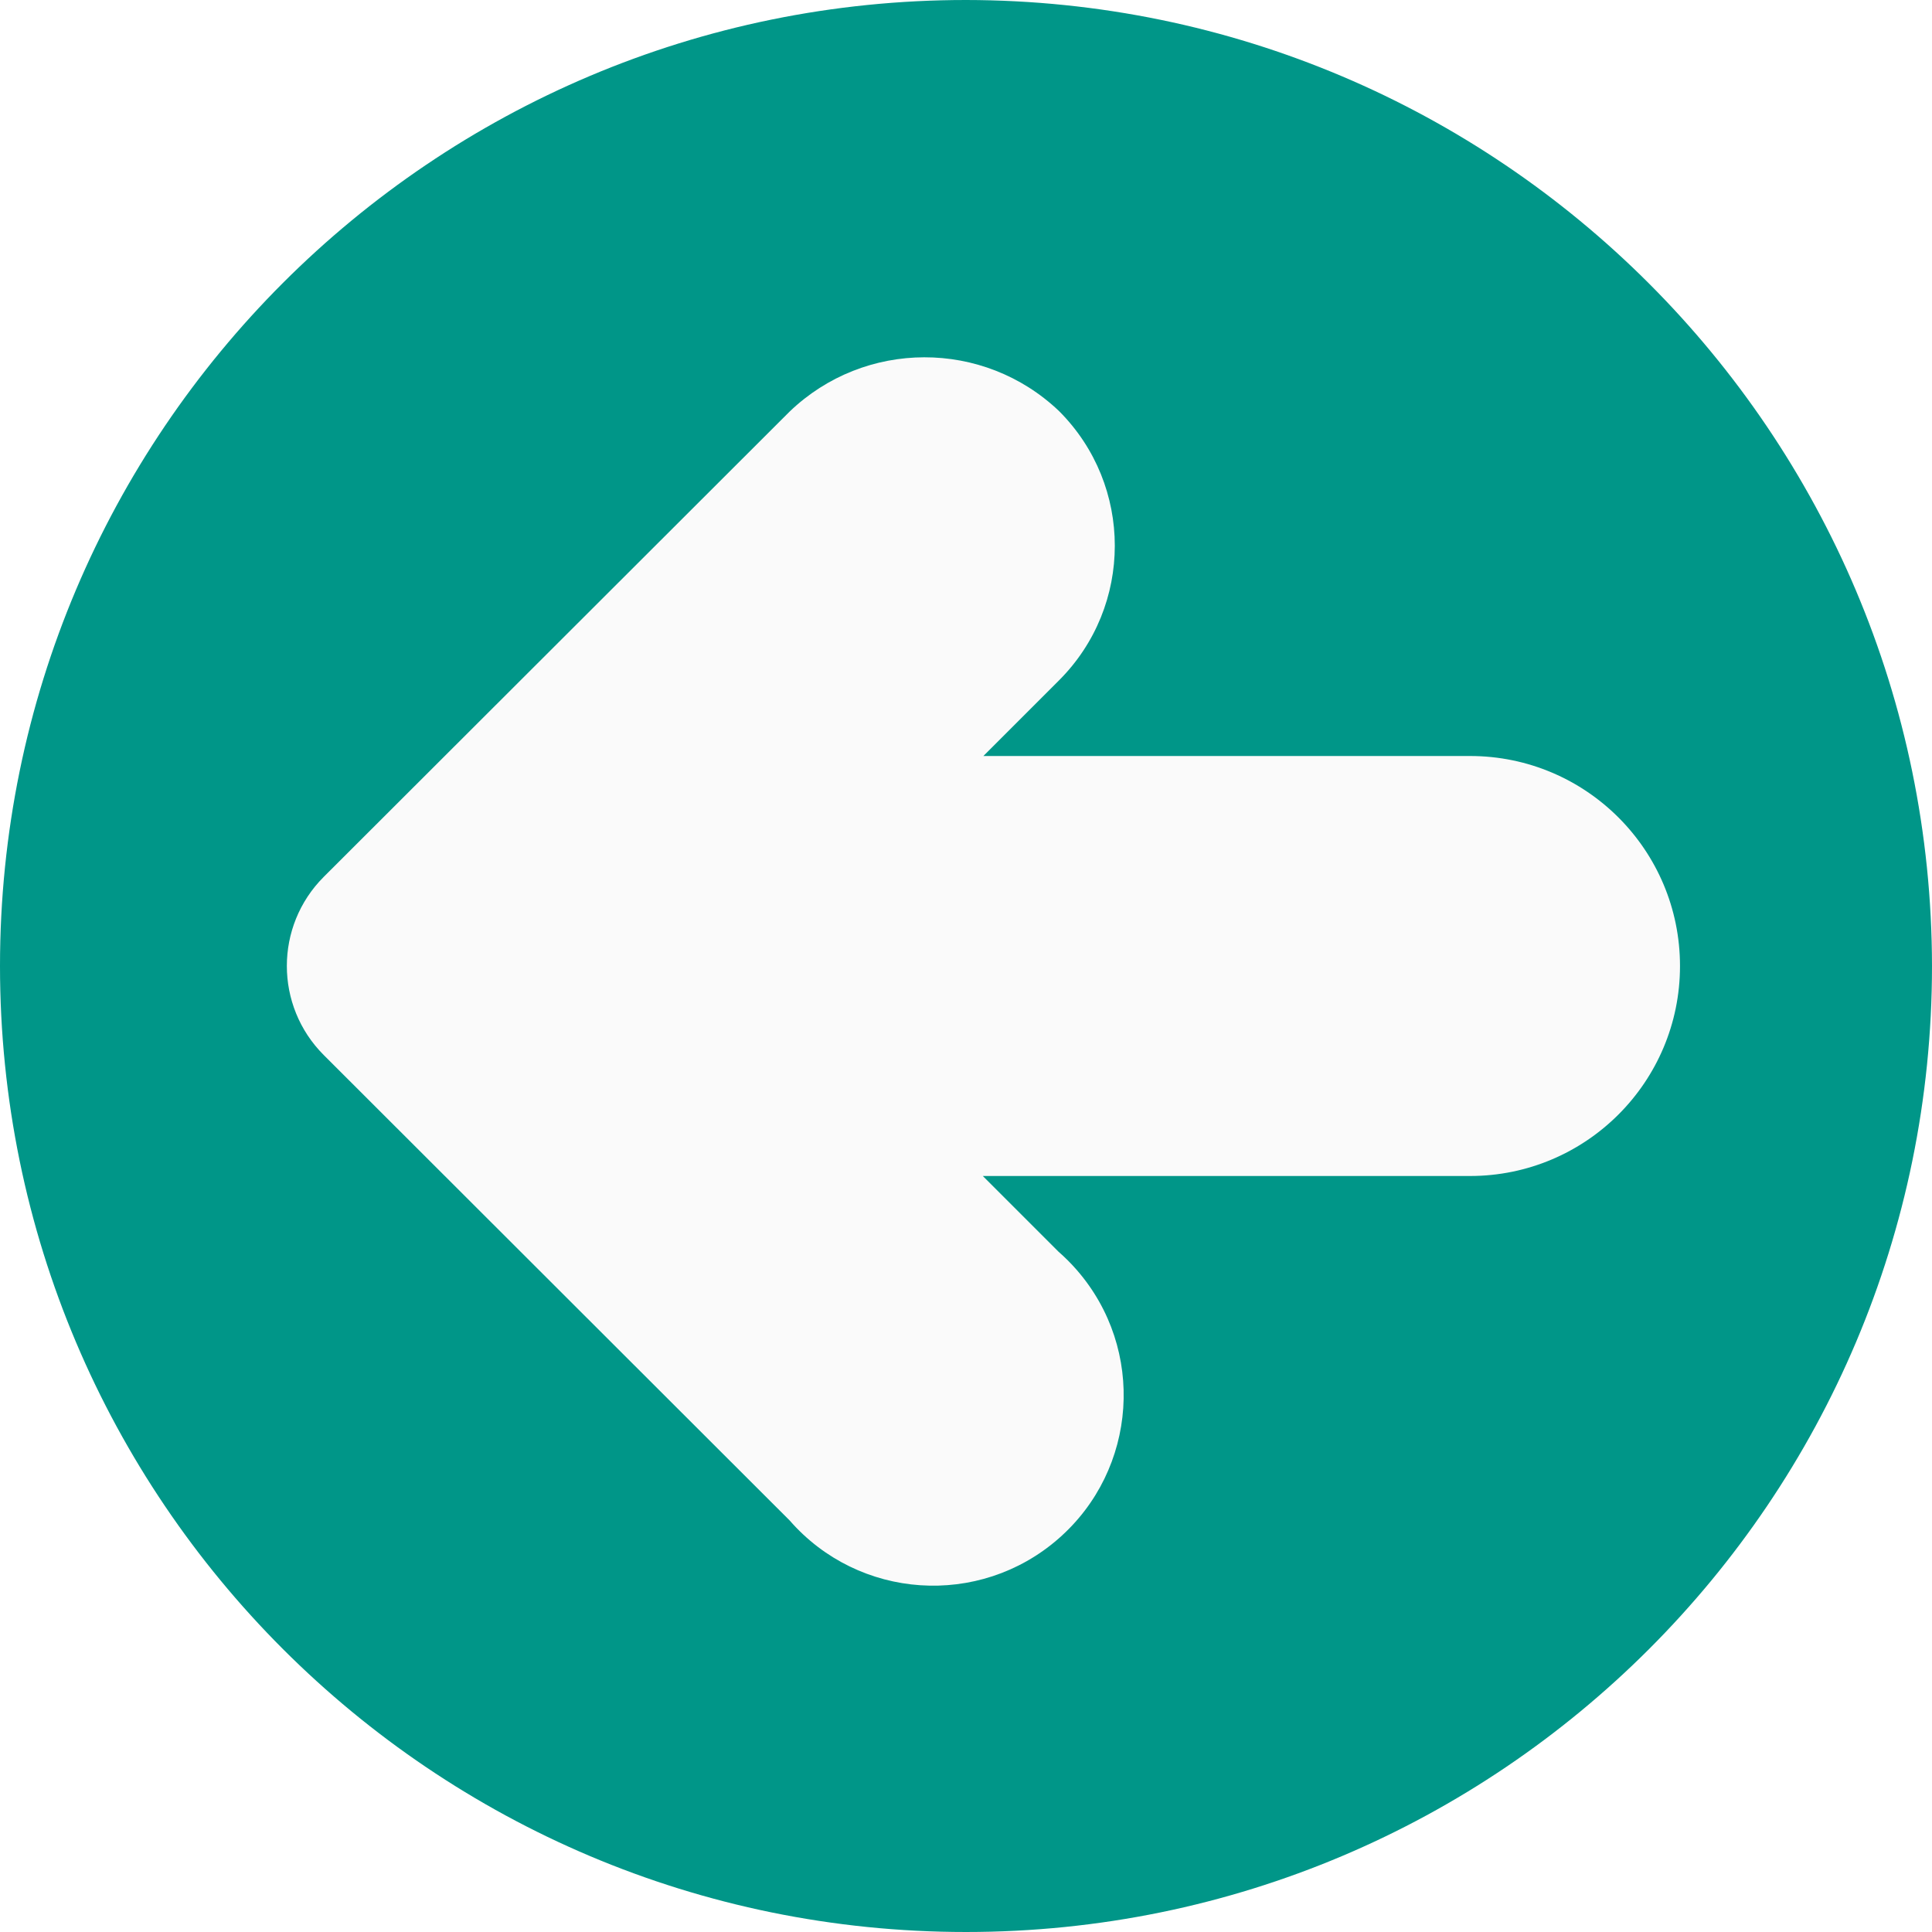
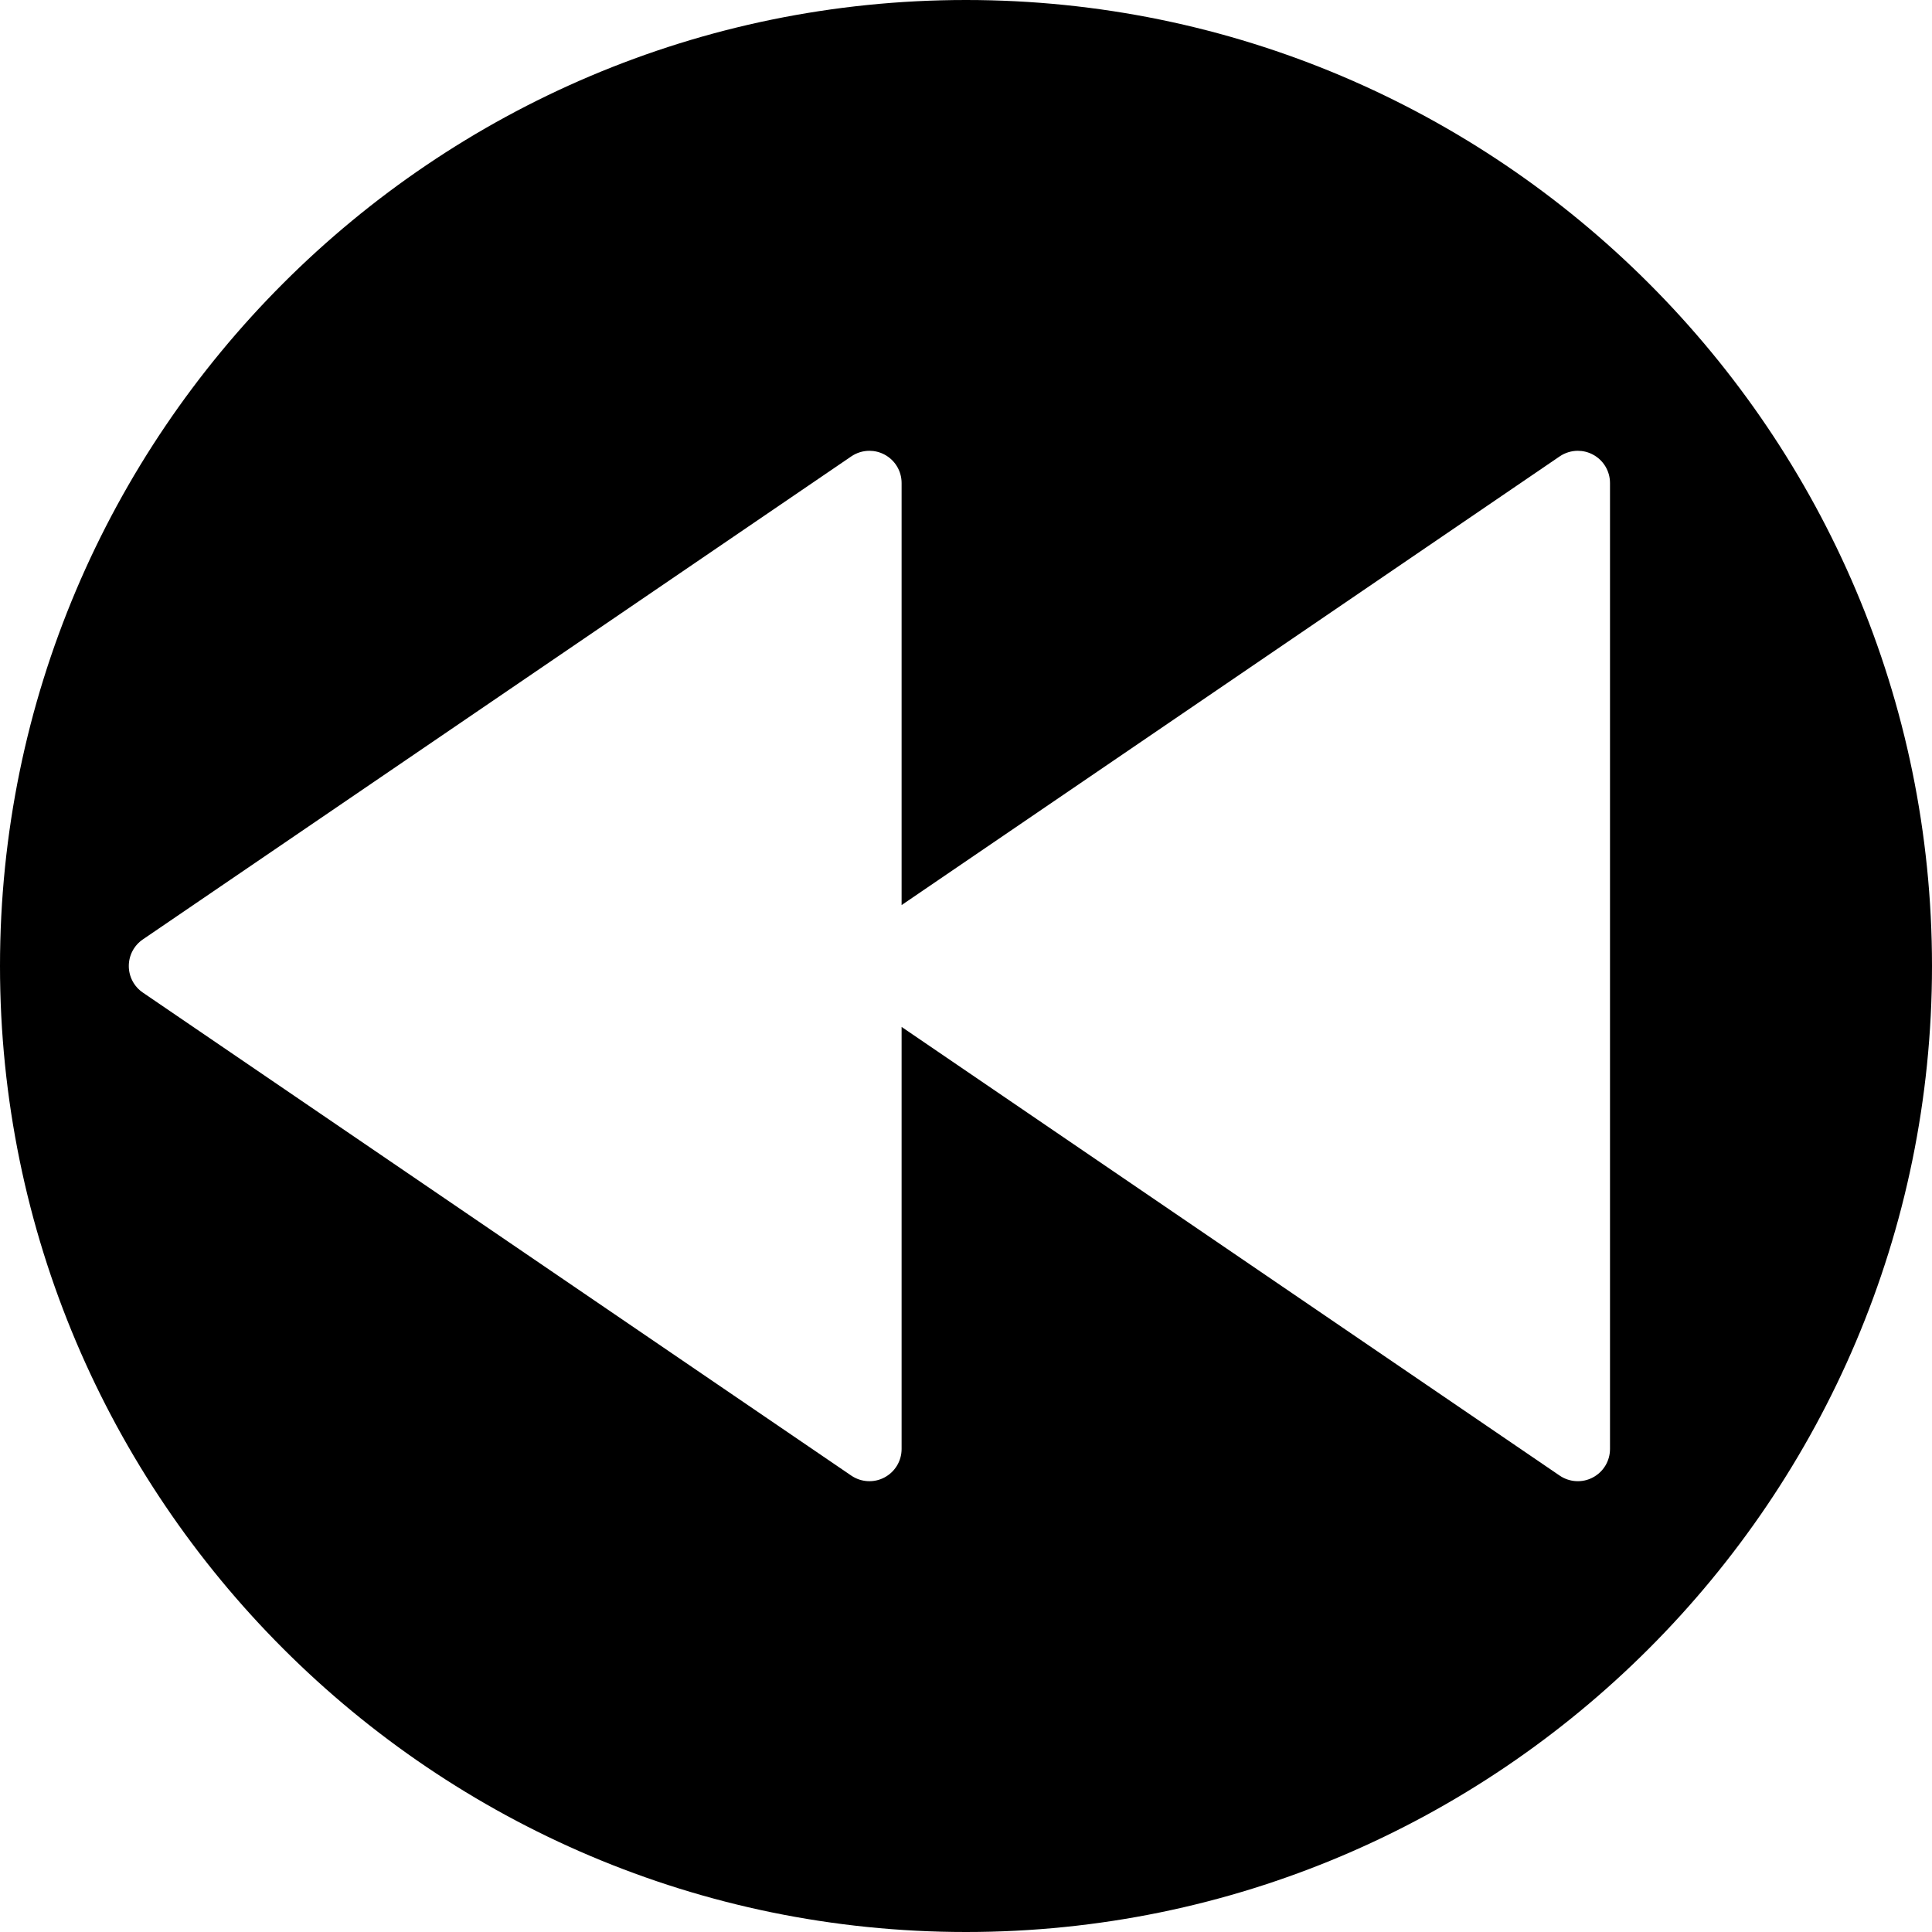
- <svg xmlns="http://www.w3.org/2000/svg" version="1.1" id="Capa_1" x="0px" y="0px" viewBox="0 0 490.667 490.667" style="enable-background:new 0 0 490.667 490.667;" xml:space="preserve">
-   <path style="fill:#009688;" d="M245.333,0C109.839,0,0,109.839,0,245.333s109.839,245.333,245.333,245.333  s245.333-109.839,245.333-245.333C490.514,109.903,380.764,0.153,245.333,0z" />
-   <path style="fill:#FAFAFA;" d="M373.333,192H249.749l19.2-19.2c18.893-18.881,18.902-49.503,0.021-68.395  c-0.007-0.007-0.014-0.014-0.021-0.021c-19.179-18.247-49.317-18.181-68.416,0.149L82.219,222.699  c-12.492,12.496-12.492,32.752,0,45.248l118.315,118.187c17.565,20.137,48.13,22.222,68.267,4.656  c20.137-17.565,22.222-48.13,4.656-68.267c-1.445-1.656-3-3.212-4.656-4.656l-19.2-19.2h123.733  c29.455,0,53.333-23.878,53.333-53.333S402.789,192,373.333,192z" />
+ <svg xmlns="http://www.w3.org/2000/svg" version="1.1" id="Capa_1" x="0px" y="0px" viewBox="0 0 60 60" style="enable-background:new 0 0 60 60;" xml:space="preserve">
+   <path d="M30,60c16.542,0,30-13.458,30-30S46.542,0,30,0S0,13.458,0,30C0,46.542,13.458,60,30,60z M4.437,29.174l22-15  C26.605,14.059,26.803,14,27,14c0.16,0,0.32,0.038,0.467,0.116C27.795,14.289,28,14.629,28,15v13.108l20.437-13.934  C48.605,14.059,48.803,14,49,14c0.16,0,0.32,0.038,0.467,0.116C49.795,14.289,50,14.629,50,15v30c0,0.371-0.205,0.711-0.533,0.884  c-0.327,0.174-0.725,0.15-1.03-0.058L28,31.892V45c0,0.371-0.205,0.711-0.533,0.884c-0.327,0.174-0.725,0.15-1.03-0.058l-22-15  C4.163,30.64,4,30.331,4,30S4.163,29.36,4.437,29.174z" />
  <g>
</g>
  <g>
</g>
  <g>
</g>
  <g>
</g>
  <g>
</g>
  <g>
</g>
  <g>
</g>
  <g>
</g>
  <g>
</g>
  <g>
</g>
  <g>
</g>
  <g>
</g>
  <g>
</g>
  <g>
</g>
  <g>
</g>
</svg>
